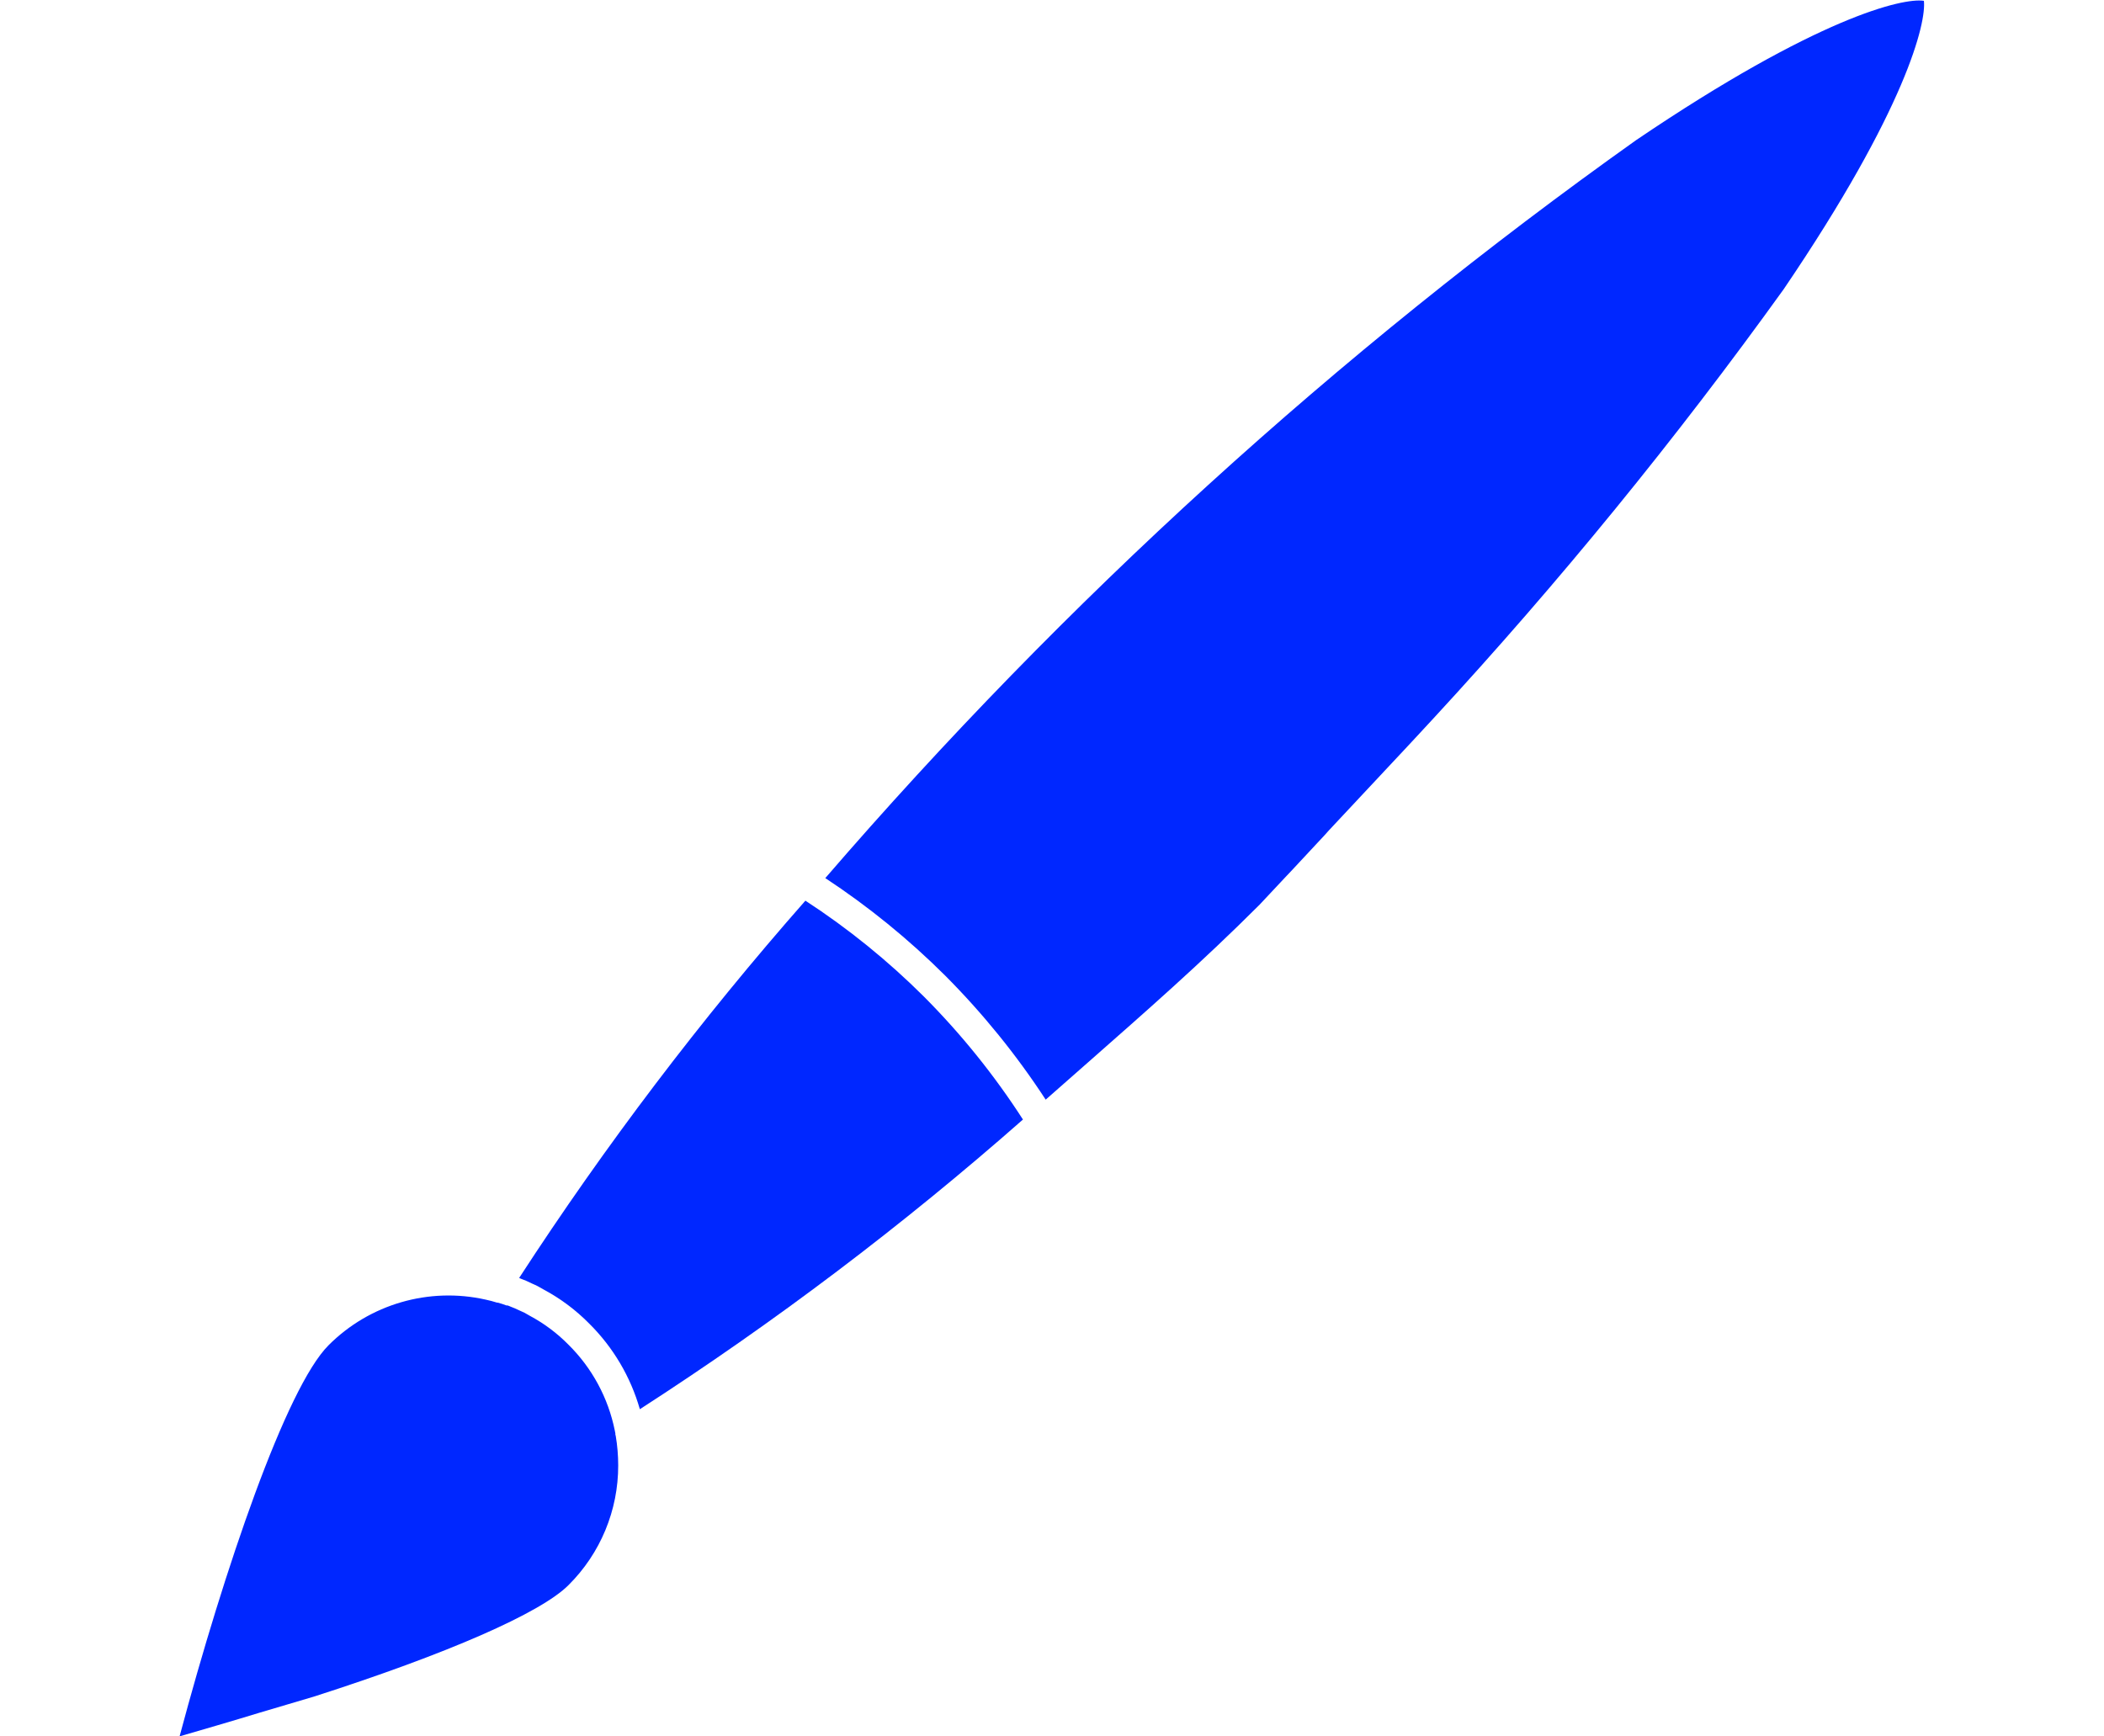
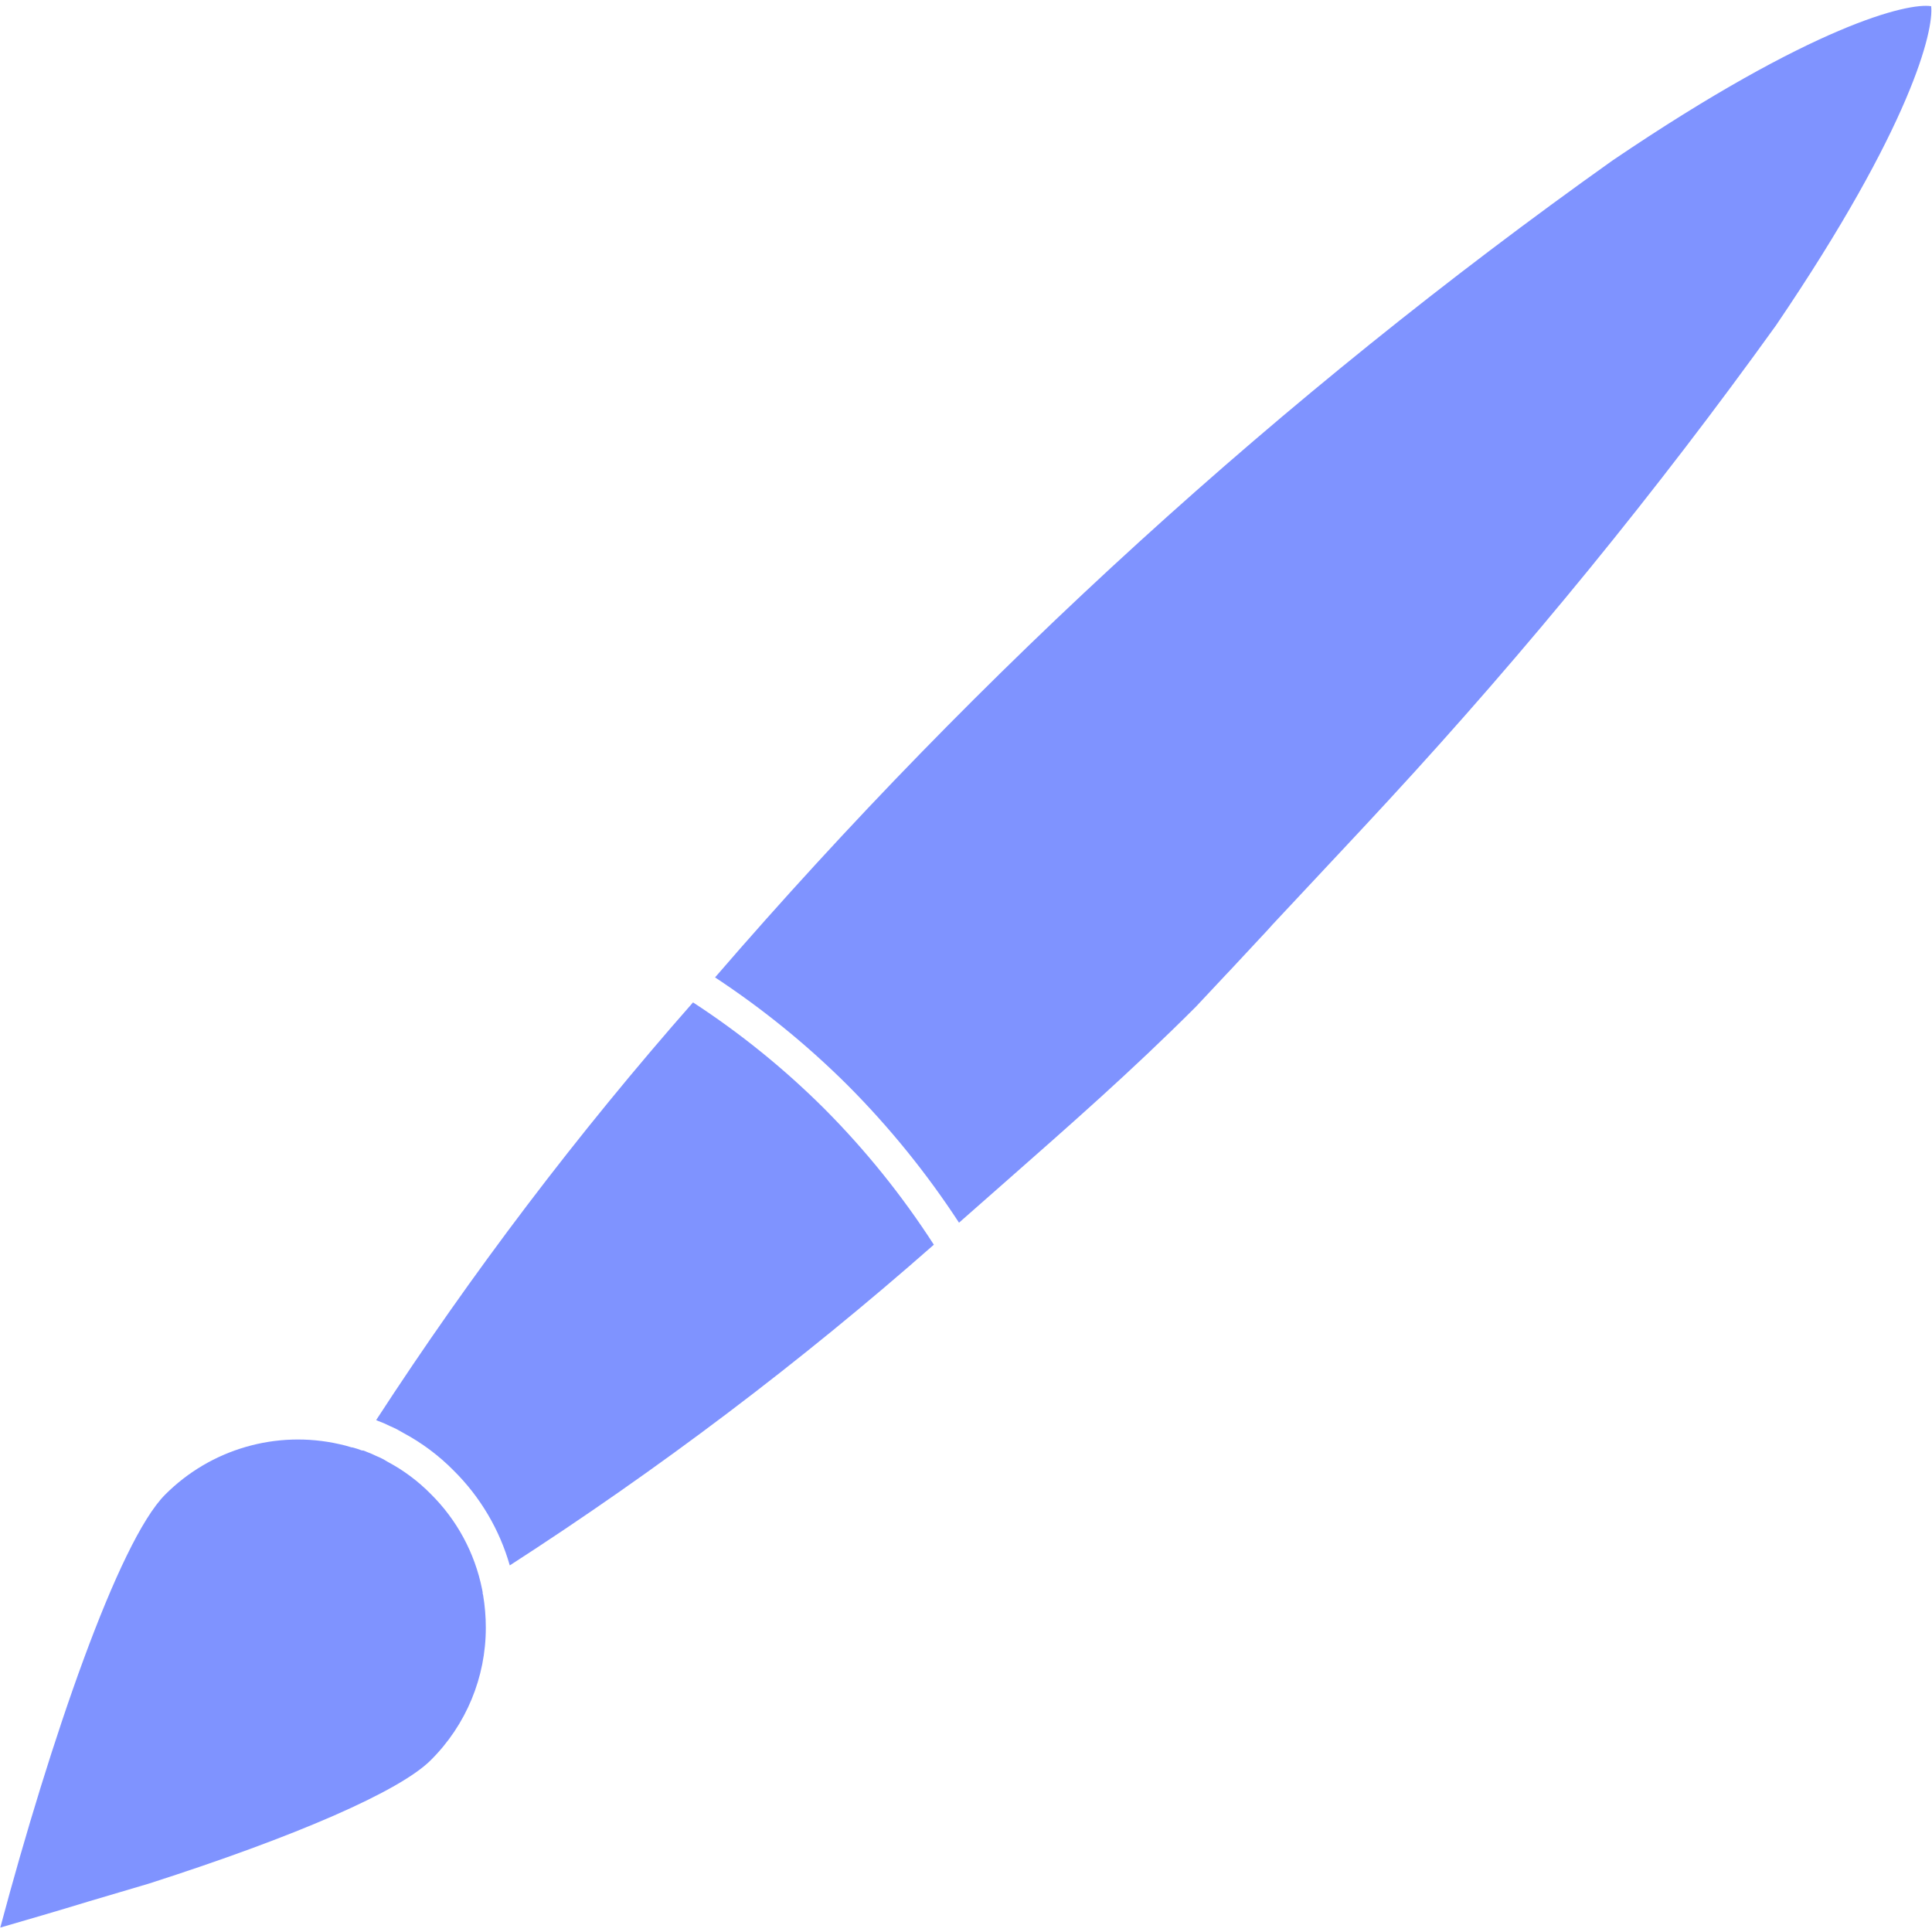
- <svg xmlns="http://www.w3.org/2000/svg" width="40" height="33" viewBox="0 0 33.863 33.678">
+ <svg xmlns="http://www.w3.org/2000/svg" width="33" height="33" viewBox="0 0 33.863 33.678">
  <g id="Group_17" data-name="Group 17" transform="translate(0 0)">
-     <g id="Group_16" data-name="Group 16" transform="translate(0 0)">
-       <path opacity="1" id="Path_17" data-name="Path 17" d="M30.7,372.947h0c0-.008,0-.016,0-.023s-.008-.038-.011-.057a3.245,3.245,0,0,0-.9-1.667,3.111,3.111,0,0,0-.753-.562l-.017-.01a1.064,1.064,0,0,0-.168-.086l-.02-.009c-.051-.026-.111-.05-.168-.072l-.025-.011-.031-.011-.01,0-.012,0a1.5,1.5,0,0,0-.167-.054l-.013,0a2.261,2.261,0,0,0-.219-.058,3.288,3.288,0,0,0-3.051.885c-.821.821-2.017,4.321-2.89,7.589.434-.126,1.034-.3,1.548-.458.451-.134.852-.253,1.057-.313,2.595-.833,4.4-1.622,4.94-2.163a3.265,3.265,0,0,0,.965-2.324,3.446,3.446,0,0,0-.048-.573Z" transform="translate(-22.24 -345.108)" fill="#0027ff" />
-       <path opacity="1" id="Path_18" data-name="Path 18" d="M119.157,264.268a63.209,63.209,0,0,0-5.554,7.321l.042.018a1.774,1.774,0,0,1,.2.087h0c.043.018.083.037.123.057l.035.02c.026.014.052.028.078.044a3.678,3.678,0,0,1,.881.659,3.813,3.813,0,0,1,.983,1.662,62.656,62.656,0,0,0,7.433-5.621,14.551,14.551,0,0,0-1.919-2.383A14.374,14.374,0,0,0,119.157,264.268Z" transform="translate(-107.01 -246.791)" fill="#0027ff" />
-       <path opacity="1" id="Path_19" data-name="Path 19" d="M211.641,24.8a88.635,88.635,0,0,0-15.732,14.32,14.951,14.951,0,0,1,2.328,1.894,15.151,15.151,0,0,1,1.948,2.405q.411-.363.809-.712c1.135-1,2.208-1.938,3.343-3.073l.522-.557h0l.095-.1.134-.144h0l.408-.438h0l.019-.02c.056-.06.113-.121.165-.181l0,0,0,0,1.51-1.614h0l.2-.215.16-.173h0l.164-.177a88.17,88.17,0,0,0,6.791-8.324c2.383-3.51,2.767-5.175,2.719-5.594C216.82,22.034,215.163,22.414,211.641,24.8Z" transform="translate(-183.376 -22.081)" fill="#0027ff" />
+     <g id="Group_16" data-name="Group 16" transform="translate(0 0)" opacity="0.5">
+       <path id="Path_17" data-name="Path 17" d="M30.7,372.947h0c0-.008,0-.016,0-.023s-.008-.038-.011-.057a3.245,3.245,0,0,0-.9-1.667,3.111,3.111,0,0,0-.753-.562l-.017-.01a1.064,1.064,0,0,0-.168-.086l-.02-.009c-.051-.026-.111-.05-.168-.072l-.025-.011-.031-.011-.01,0-.012,0a1.5,1.5,0,0,0-.167-.054l-.013,0a2.261,2.261,0,0,0-.219-.058,3.288,3.288,0,0,0-3.051.885c-.821.821-2.017,4.321-2.89,7.589.434-.126,1.034-.3,1.548-.458.451-.134.852-.253,1.057-.313,2.595-.833,4.4-1.622,4.94-2.163a3.265,3.265,0,0,0,.965-2.324,3.446,3.446,0,0,0-.048-.573Z" transform="translate(-22.24 -345.108)" fill="#0027ff" />
+       <path id="Path_18" data-name="Path 18" d="M119.157,264.268a63.209,63.209,0,0,0-5.554,7.321l.042.018a1.774,1.774,0,0,1,.2.087h0c.043.018.083.037.123.057l.035.02c.026.014.052.028.078.044a3.678,3.678,0,0,1,.881.659,3.813,3.813,0,0,1,.983,1.662,62.656,62.656,0,0,0,7.433-5.621,14.551,14.551,0,0,0-1.919-2.383A14.374,14.374,0,0,0,119.157,264.268Z" transform="translate(-107.01 -246.791)" fill="#0027ff" />
+       <path id="Path_19" data-name="Path 19" d="M211.641,24.8a88.635,88.635,0,0,0-15.732,14.32,14.951,14.951,0,0,1,2.328,1.894,15.151,15.151,0,0,1,1.948,2.405q.411-.363.809-.712c1.135-1,2.208-1.938,3.343-3.073l.522-.557h0l.095-.1.134-.144h0l.408-.438h0l.019-.02c.056-.06.113-.121.165-.181l0,0,0,0,1.51-1.614h0l.2-.215.16-.173h0l.164-.177a88.17,88.17,0,0,0,6.791-8.324c2.383-3.51,2.767-5.175,2.719-5.594C216.82,22.034,215.163,22.414,211.641,24.8Z" transform="translate(-183.376 -22.081)" fill="#0027ff" />
    </g>
  </g>
</svg>
